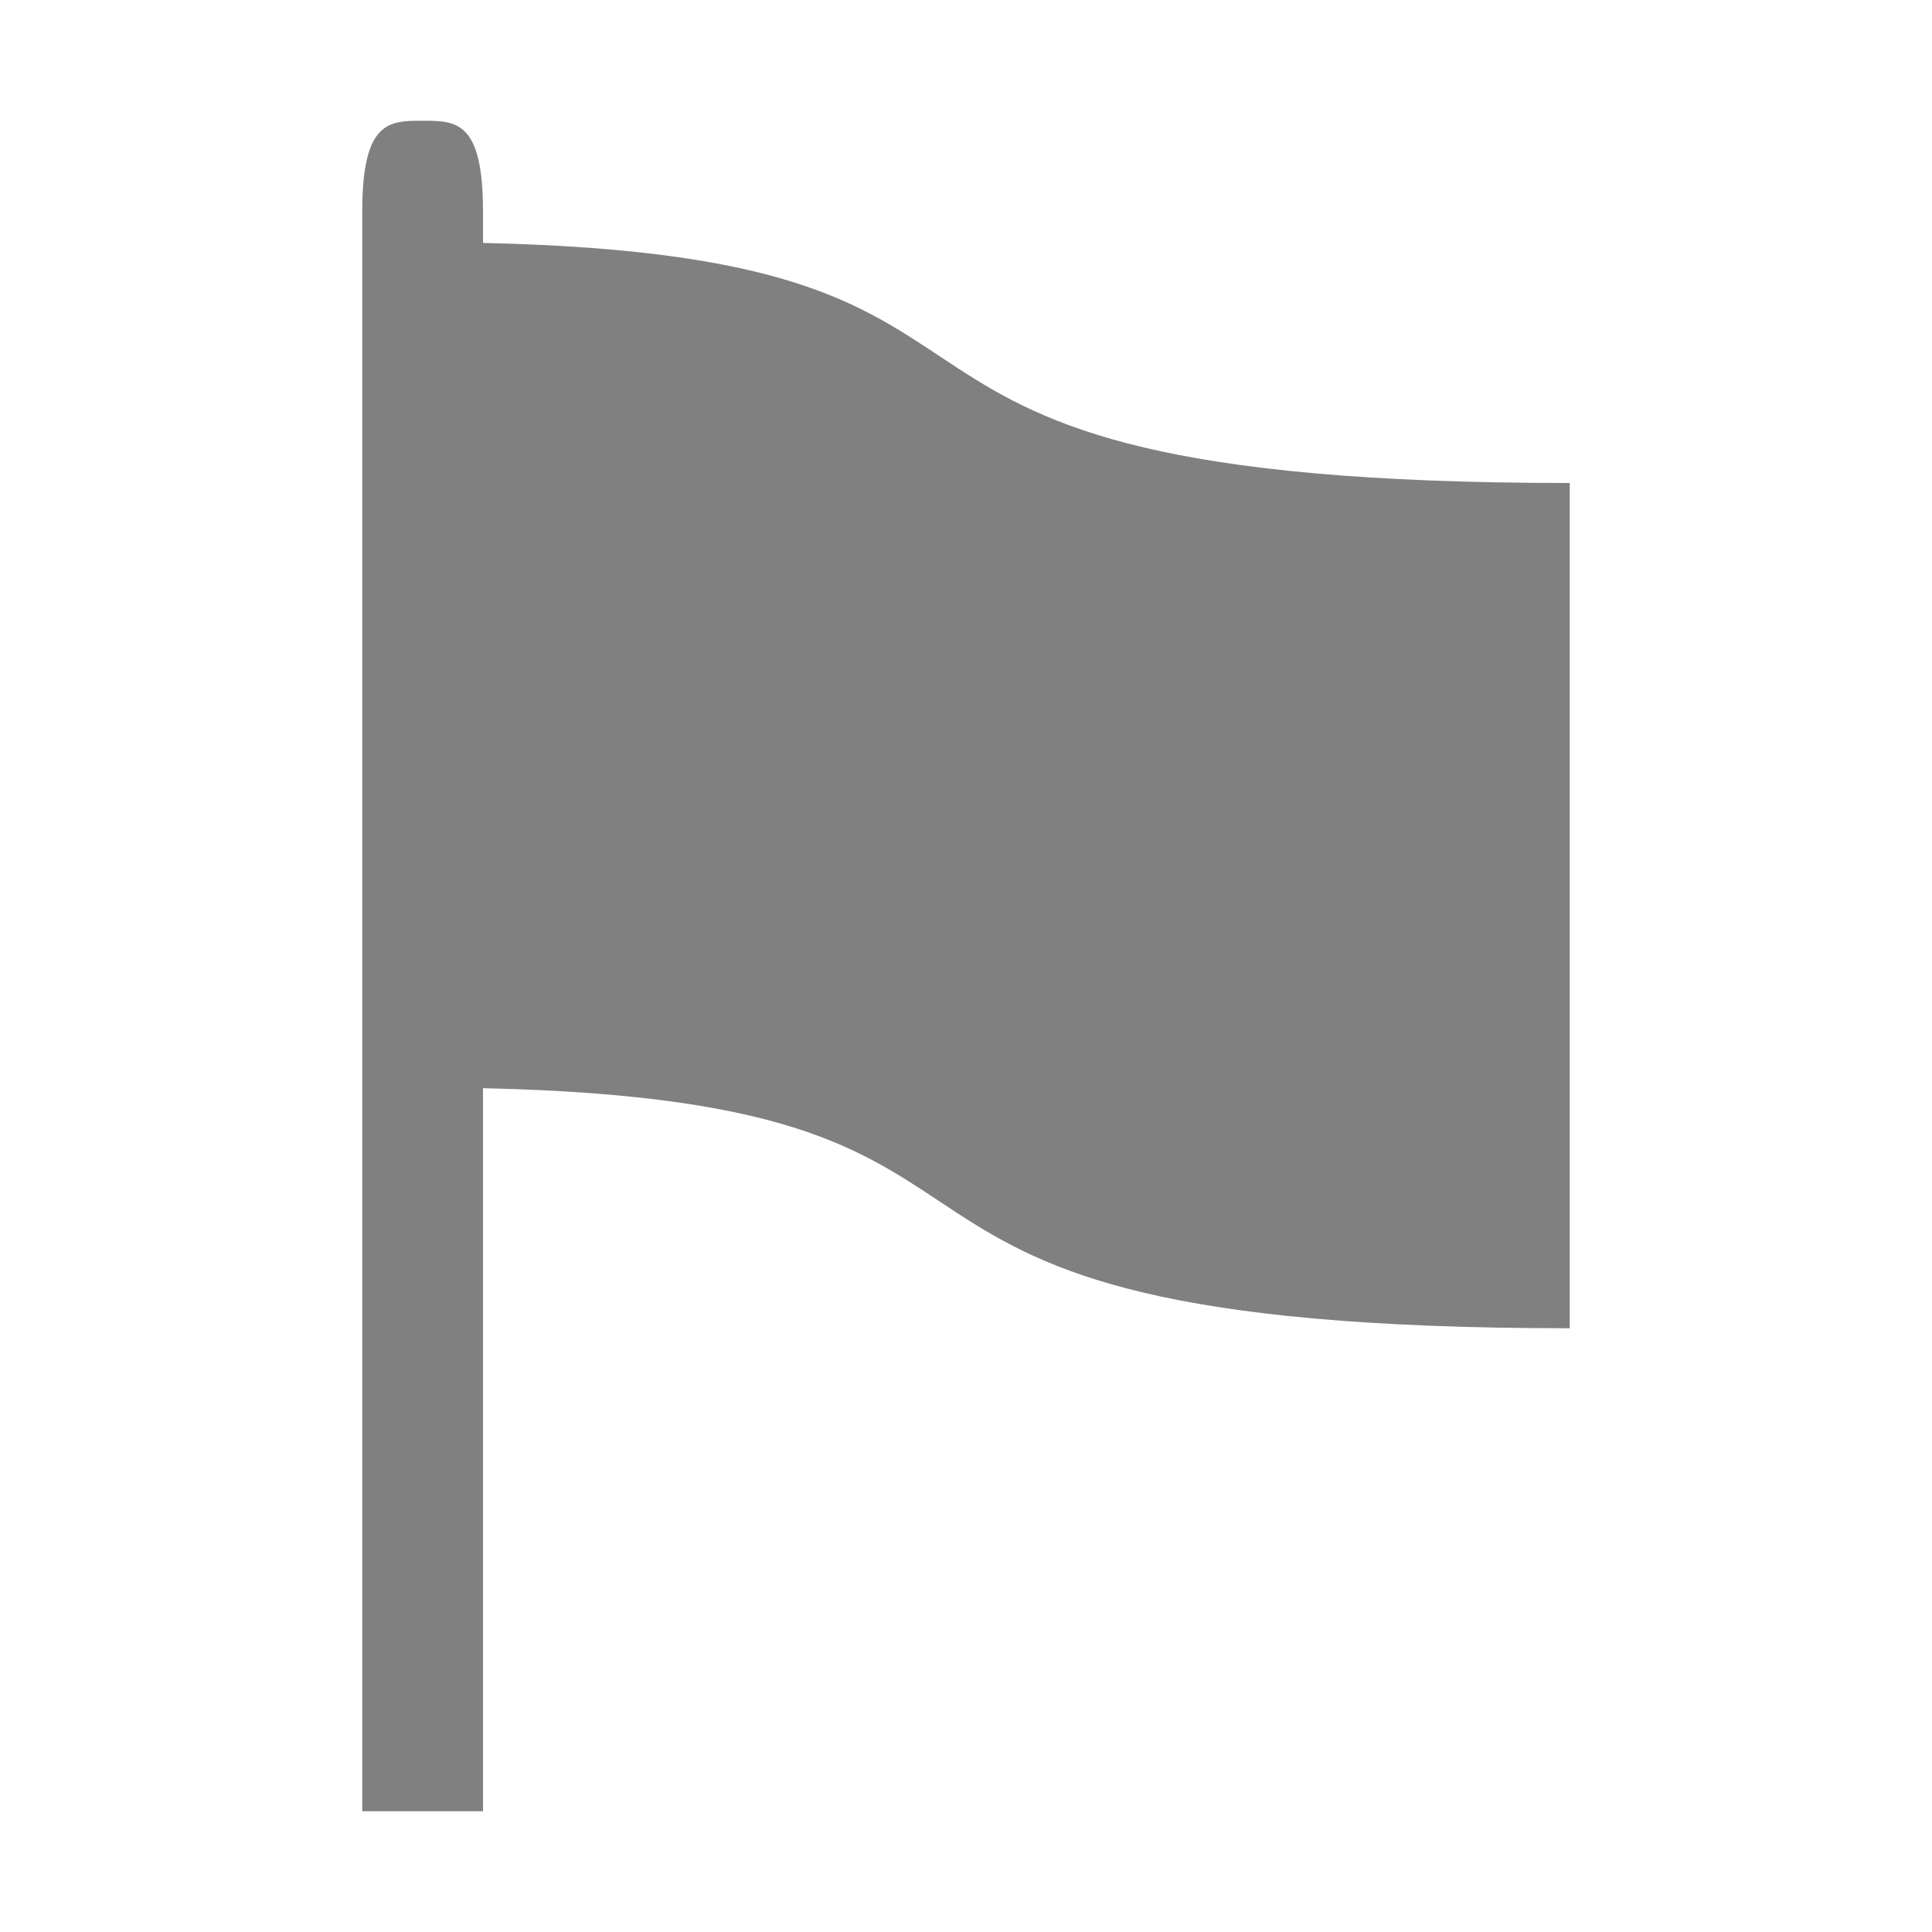
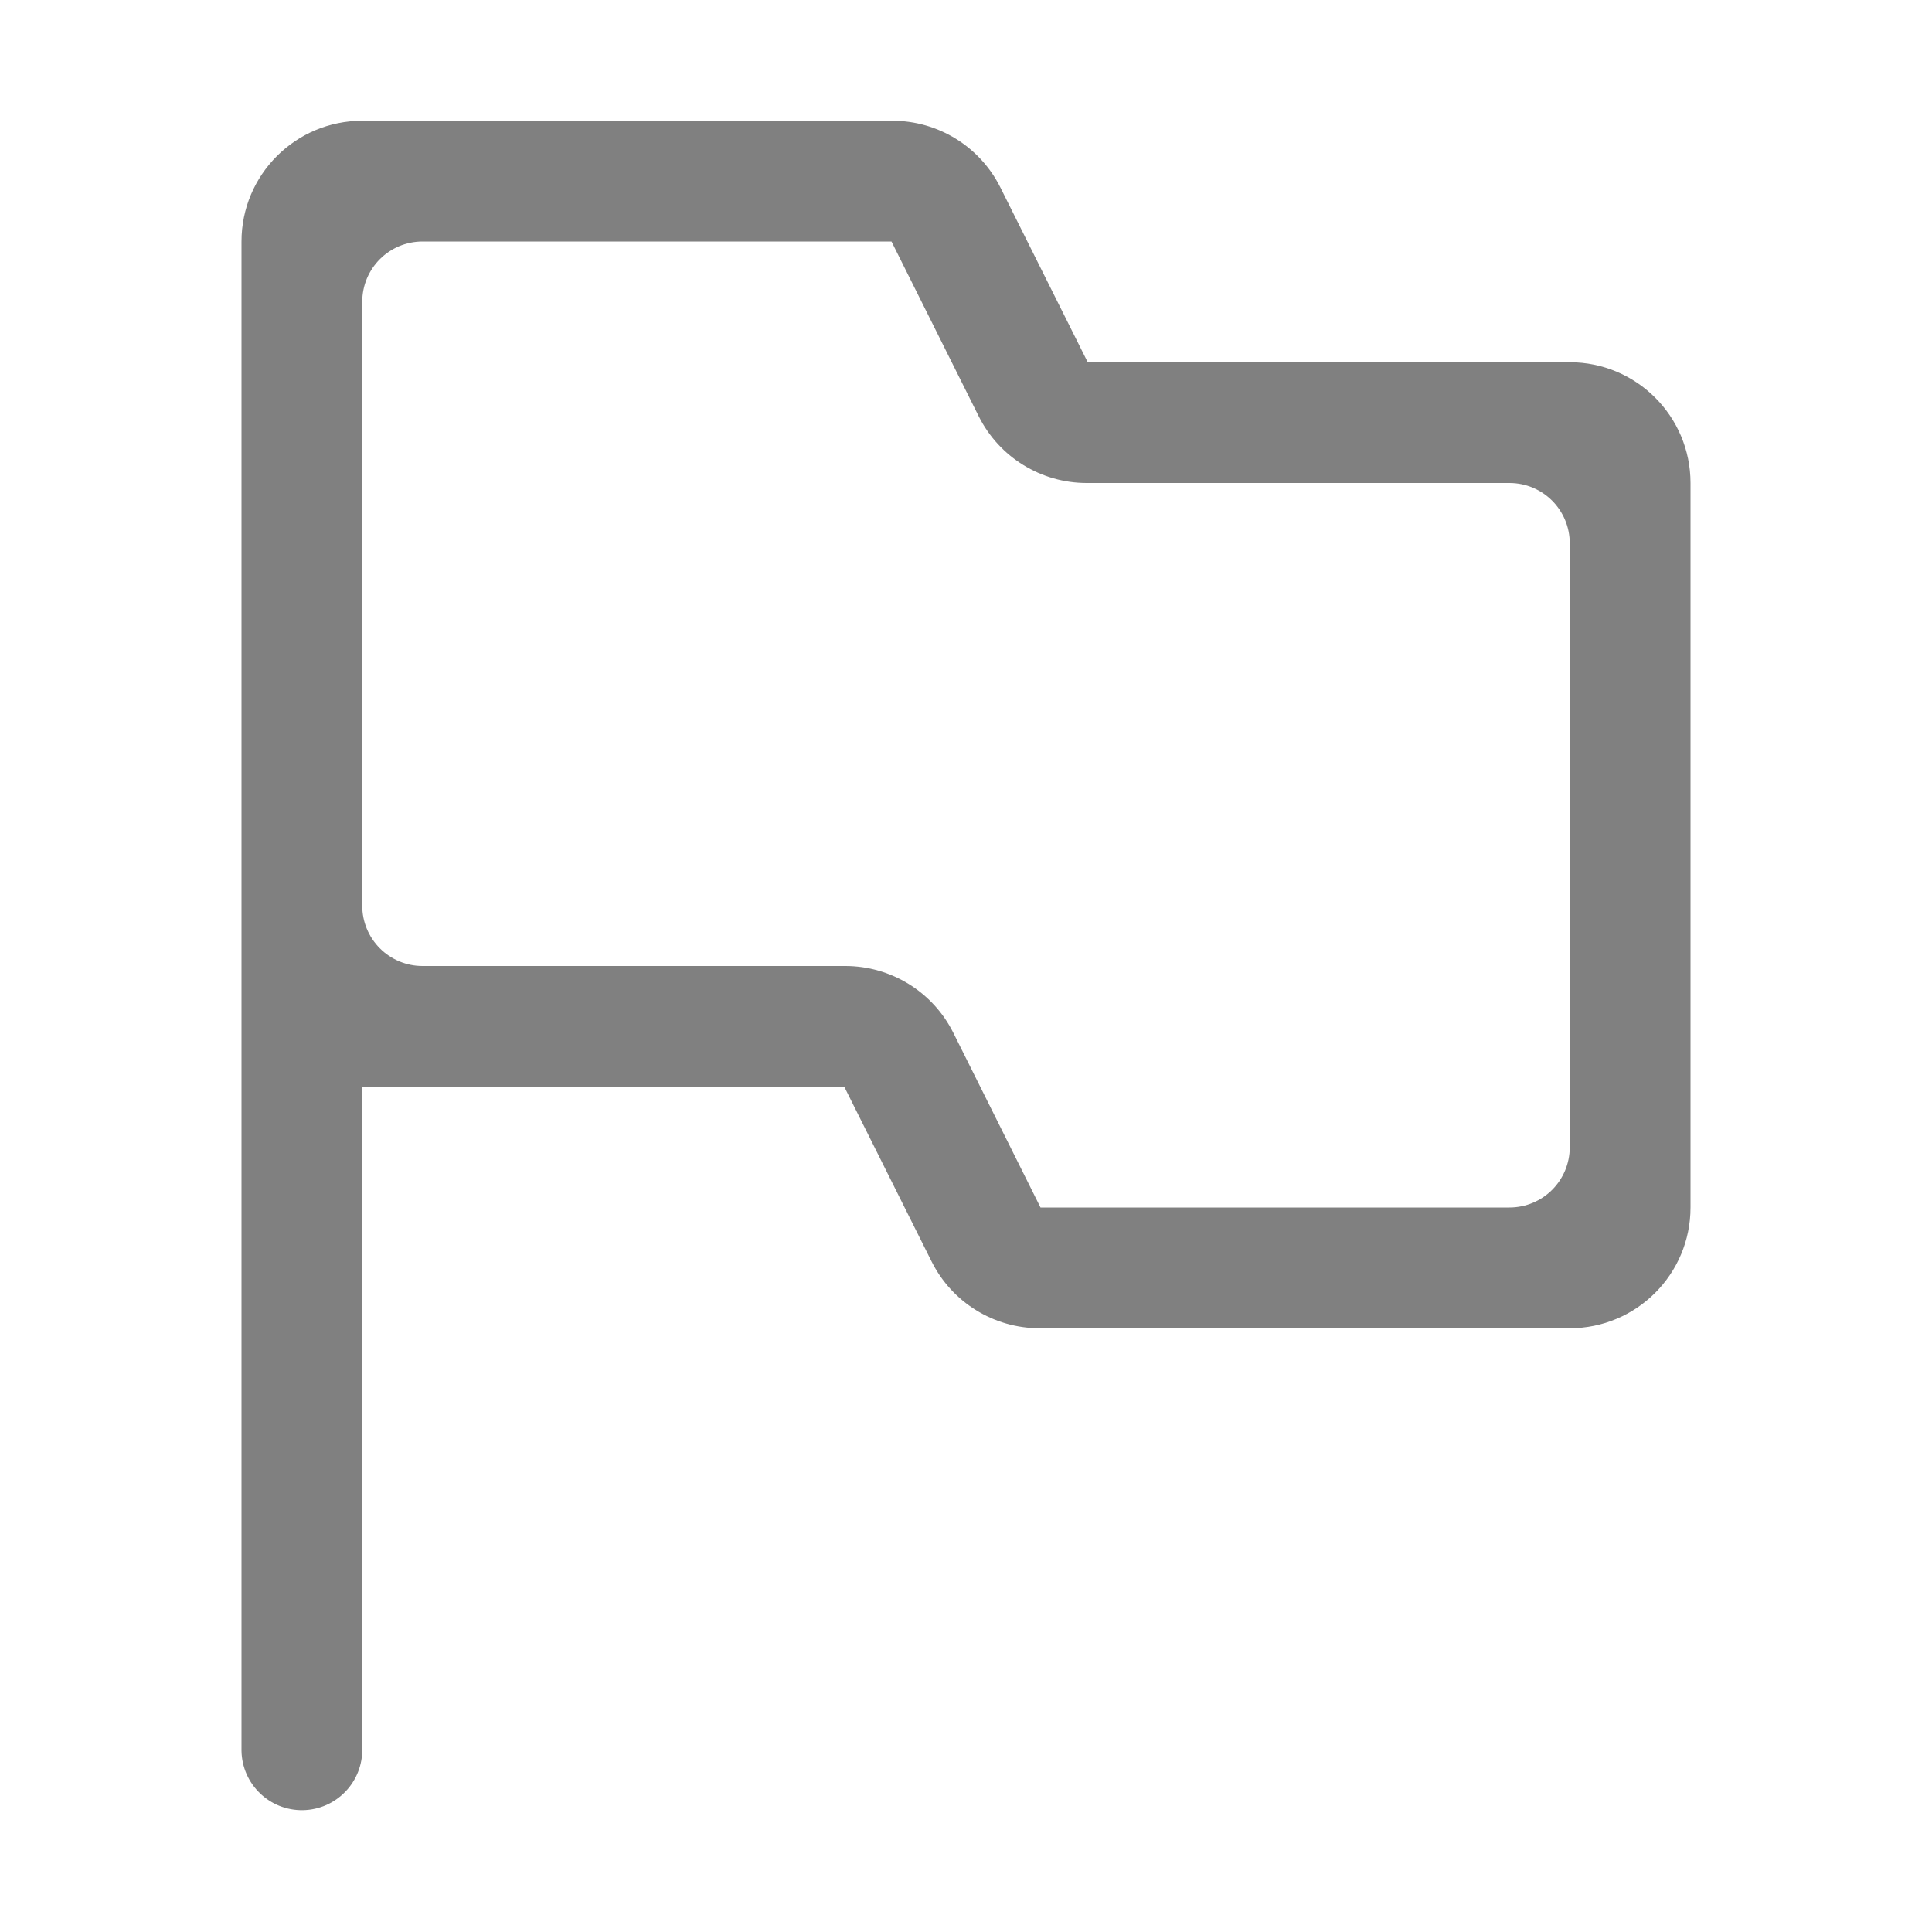
<svg xmlns="http://www.w3.org/2000/svg" viewBox="0 0 16 16">
-   <path d="M3.5 1c-.277 0-.5 0-.5.75V15h1V9.012C9.27 9.127 6.215 11 13 11V4C6.215 4 9.27 2.127 4 2.012V1.75C4 1 3.777 1 3.5 1z" fill="gray" fill-rule="evenodd" />
+   <path d="M3 1a1 1 0 0 0-1 1v12.5a.5.5 0 1 0 1-.018V9h3.992l.723 1.447a1 1 0 0 0 .894.553H13a1 1 0 0 0 1-1V4a1 1 0 0 0-1-1H9.008l-.723-1.447A1 1 0 0 0 7.391 1H4zm.5 1h3.883l.722 1.447A1 1 0 0 0 9 4h3.5c.277 0 .5.223.5.5v5c0 .277-.223.5-.5.5H8.617l-.722-1.447A1 1 0 0 0 7 8H3.5a.499.499 0 0 1-.5-.5v-5c0-.277.223-.5.5-.5z" fill="gray" style="font-feature-settings:normal;font-variant-alternates:normal;font-variant-caps:normal;font-variant-ligatures:normal;font-variant-numeric:normal;font-variant-position:normal;isolation:auto;mix-blend-mode:normal;shape-padding:0;text-decoration-color:#000;text-decoration-line:none;text-decoration-style:solid;text-indent:0;text-orientation:mixed;text-transform:none;white-space:normal" />
</svg>
